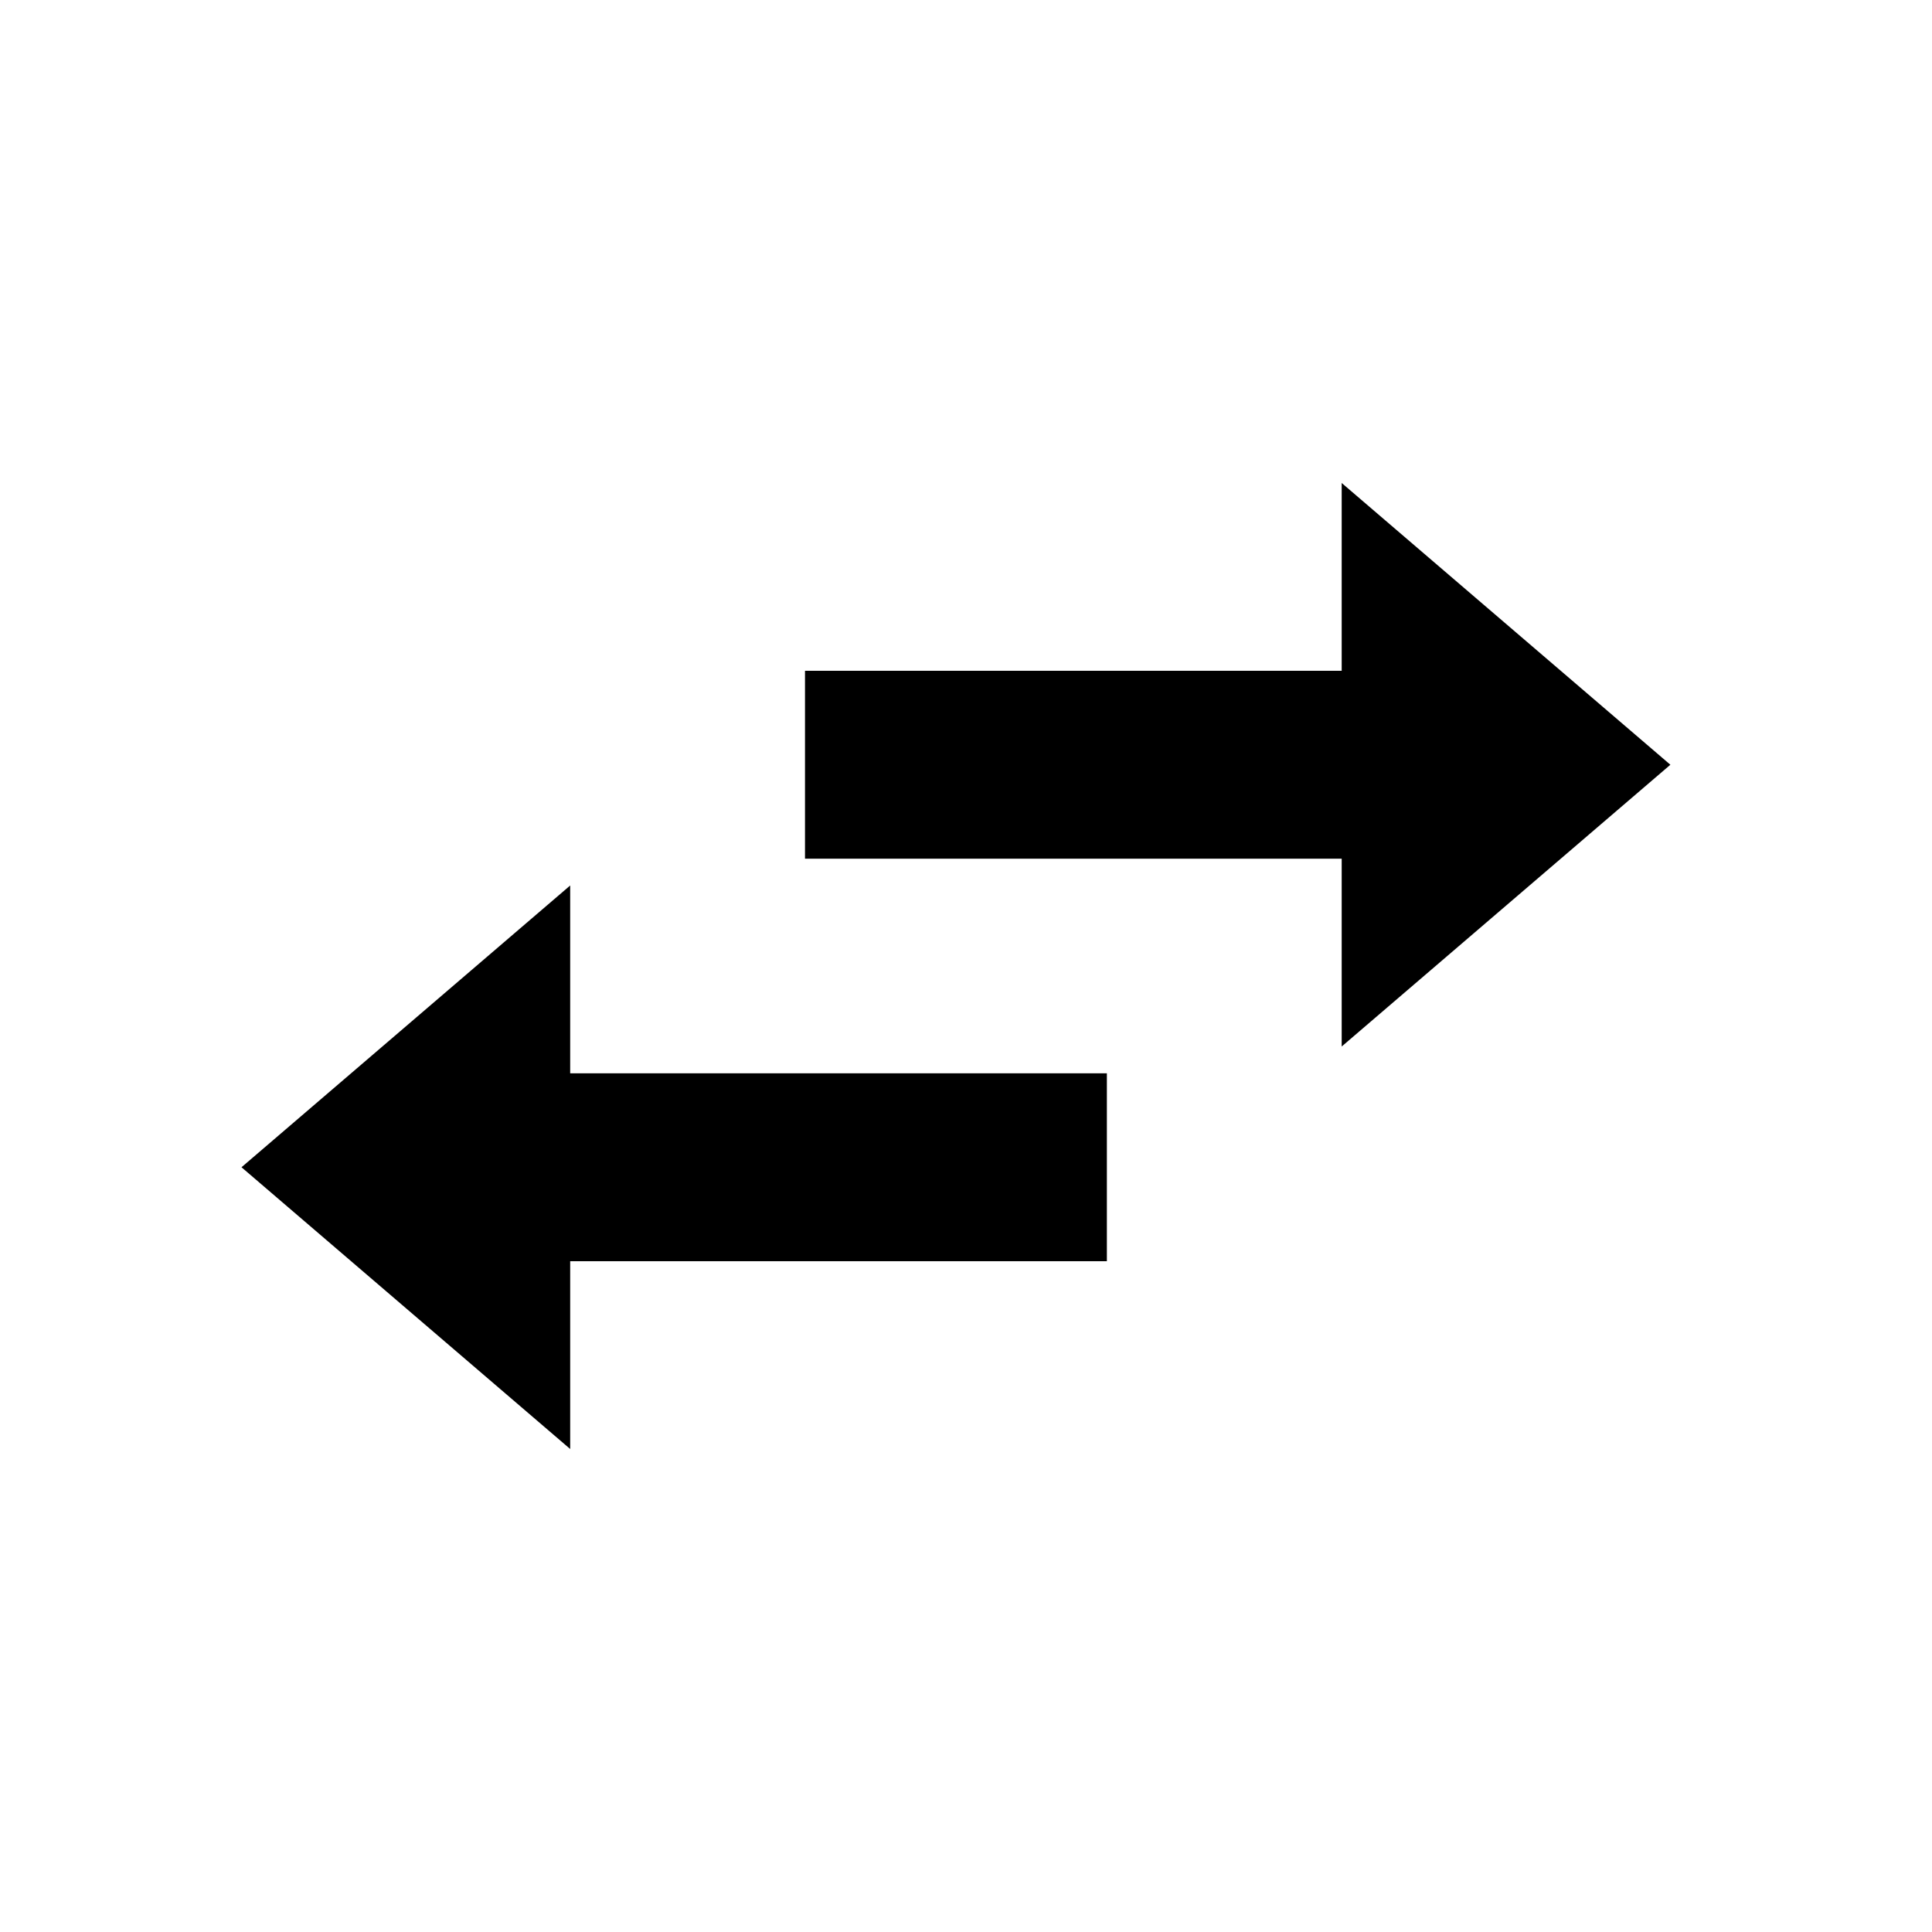
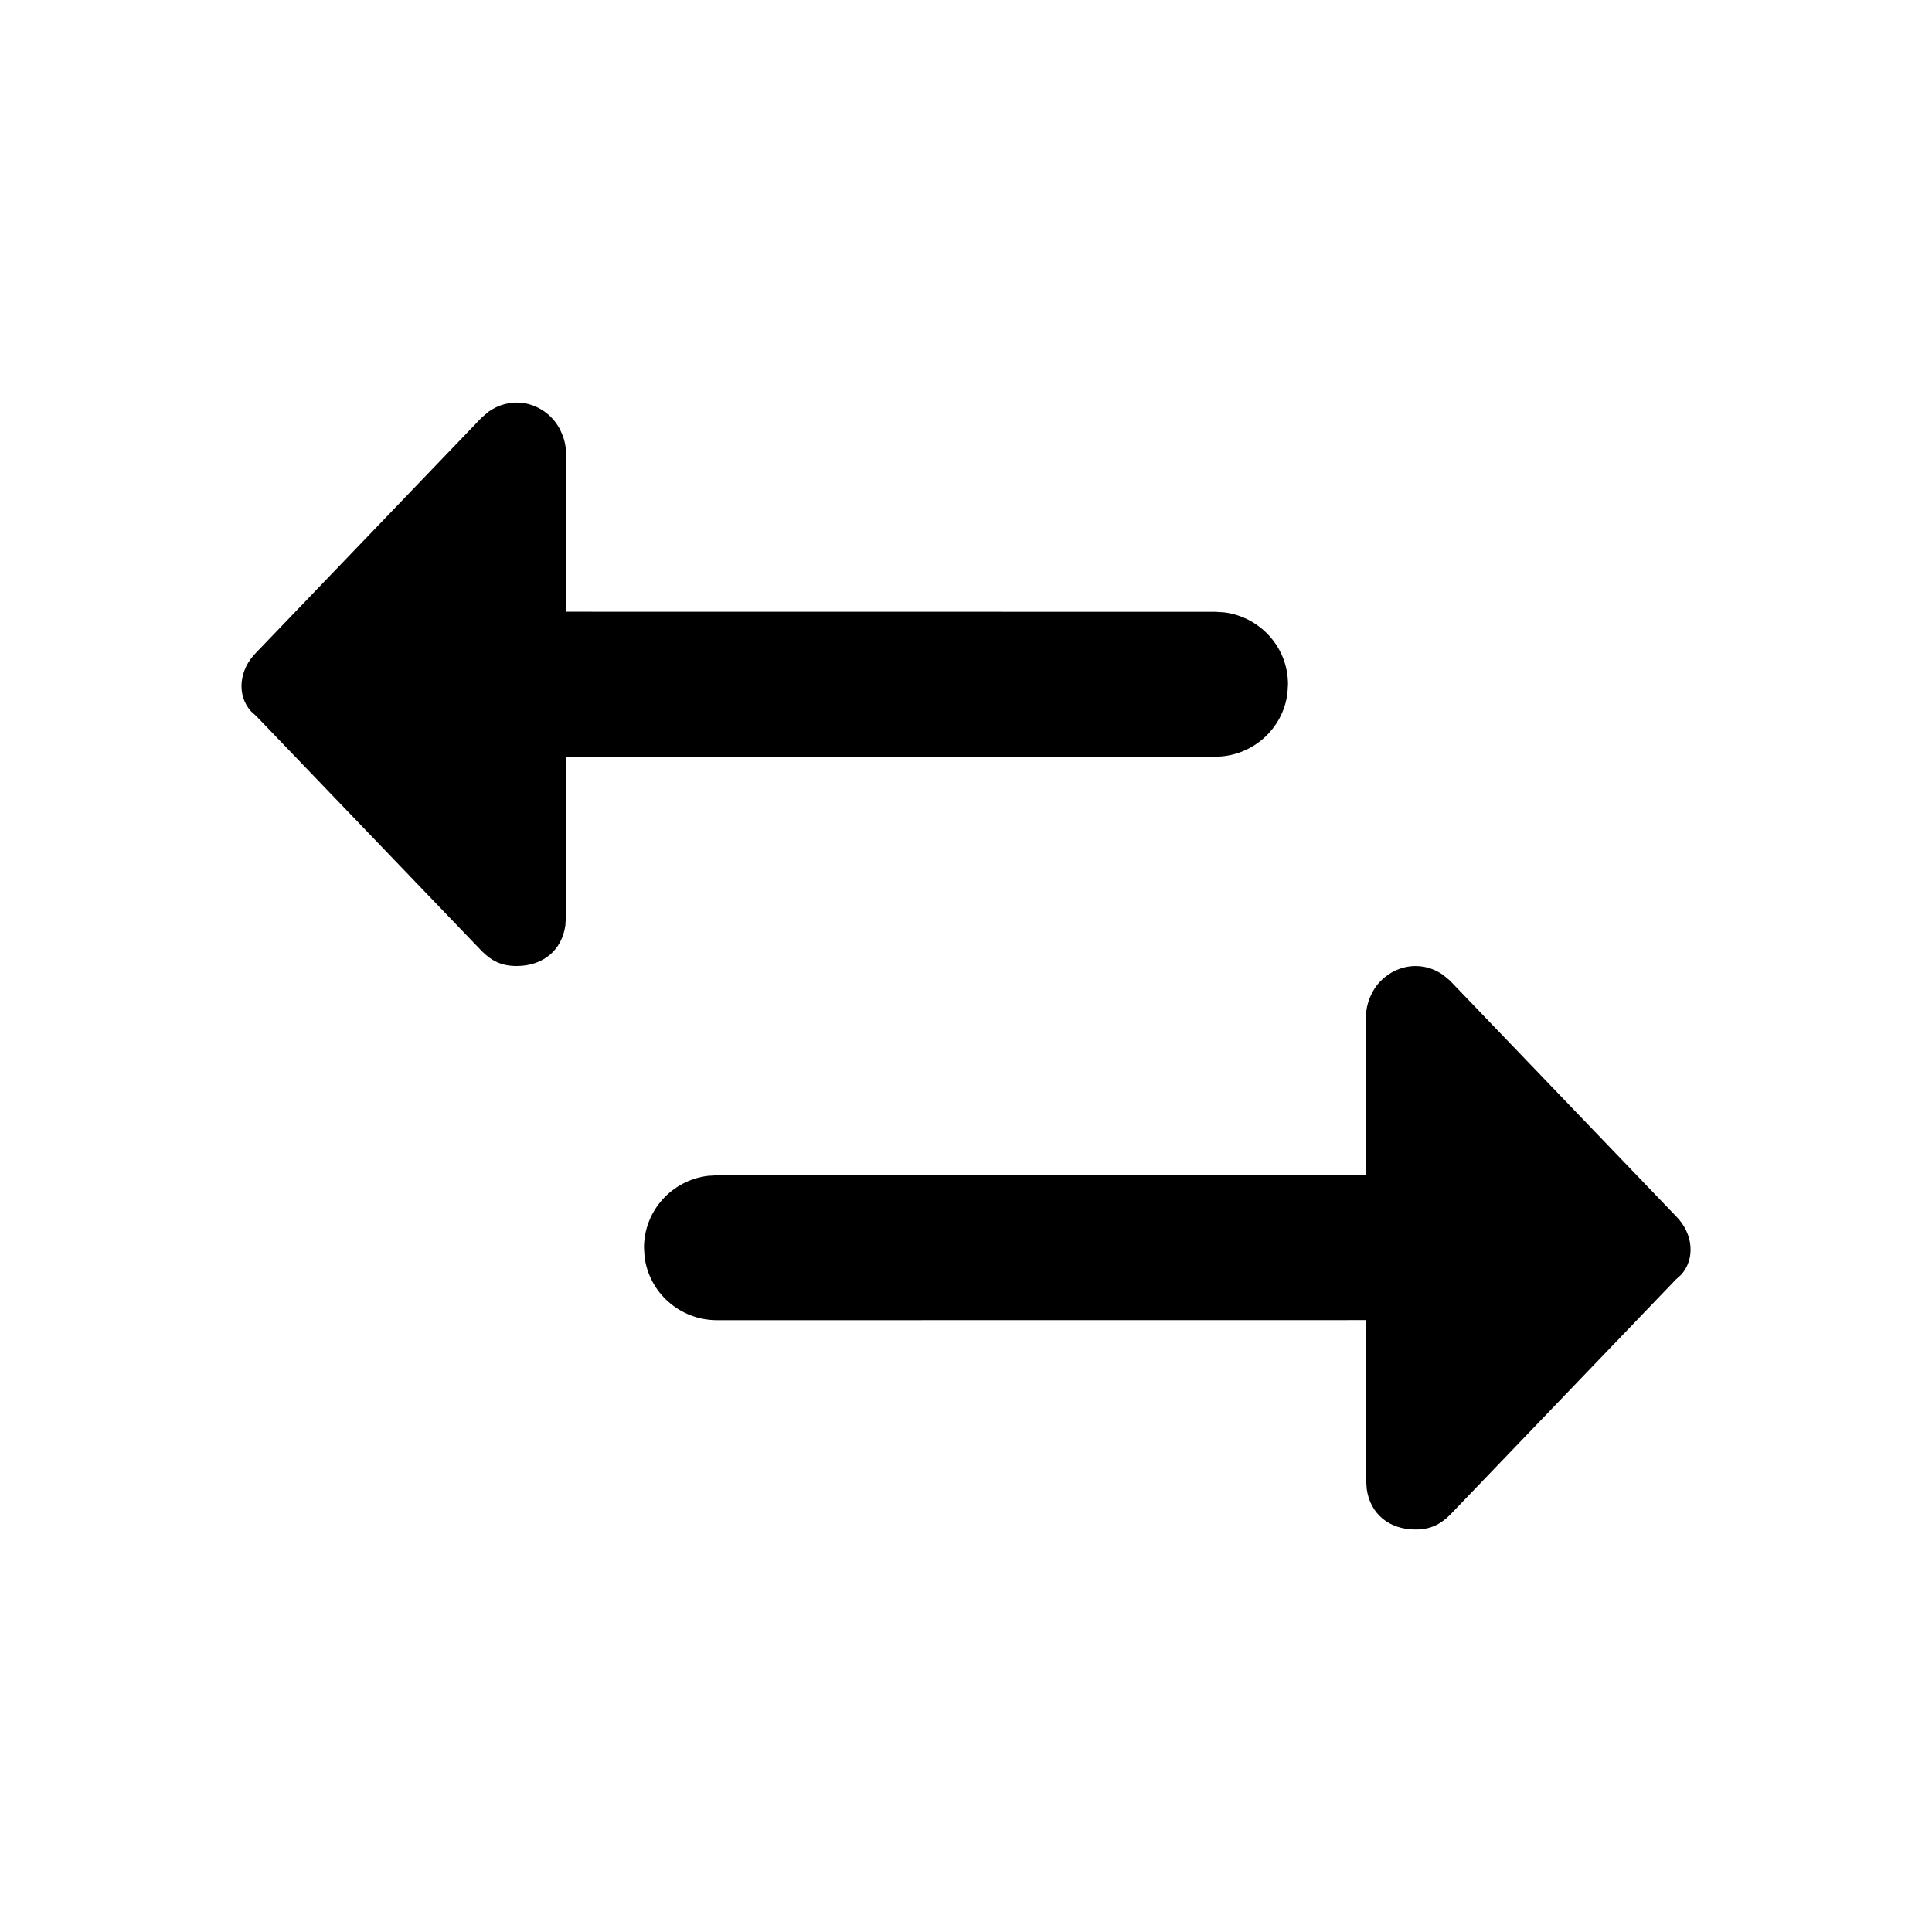
- <svg xmlns="http://www.w3.org/2000/svg" width="24" height="24" viewBox="0 0 24 24" version="1.1">
-   <path id="flight-return-a" d="M20.75,9.5 L16.667,13 L16.667,10.667 L10,10.667 L10,8.333 L16.667,8.333 L16.667,6 L20.75,9.5 Z M3,14.5 L7.083,11 L7.083,13.333 L13.75,13.333 L13.75,15.667 L7.083,15.667 L7.083,18 L3,14.5 Z" />
+ <svg xmlns="http://www.w3.org/2000/svg" width="24" height="24" viewBox="0 0 24 24">
+   <path d="M17.927 12.111l.086.072 2.804 2.922c.221.219.243.537.066.731l-.066.06-2.804 2.922c-.123.121-.245.182-.429.182-.331 0-.563-.197-.606-.503l-.007-.106V16.399L8.907 16.4c-.462 0-.844-.343-.9-.787L8 15.5c0-.459.346-.838.793-.893l.114-.007 8.063-.001v-1.99c0-.122.061-.304.184-.426.218-.216.533-.241.773-.072zM6.846 5.183c.123.122.184.304.184.426V7.599l8.063.001.114.007c.447.056.793.434.793.893l-.007.113c-.056.444-.438.787-.9.787l-8.063-.001v1.992l-.007.106c-.043.306-.275.503-.606.503-.184 0-.307-.061-.429-.182L3.184 8.896l-.066-.06c-.177-.195-.155-.512.066-.731l2.804-2.922.086-.072c.24-.168.555-.144.773.072z" />
</svg>
